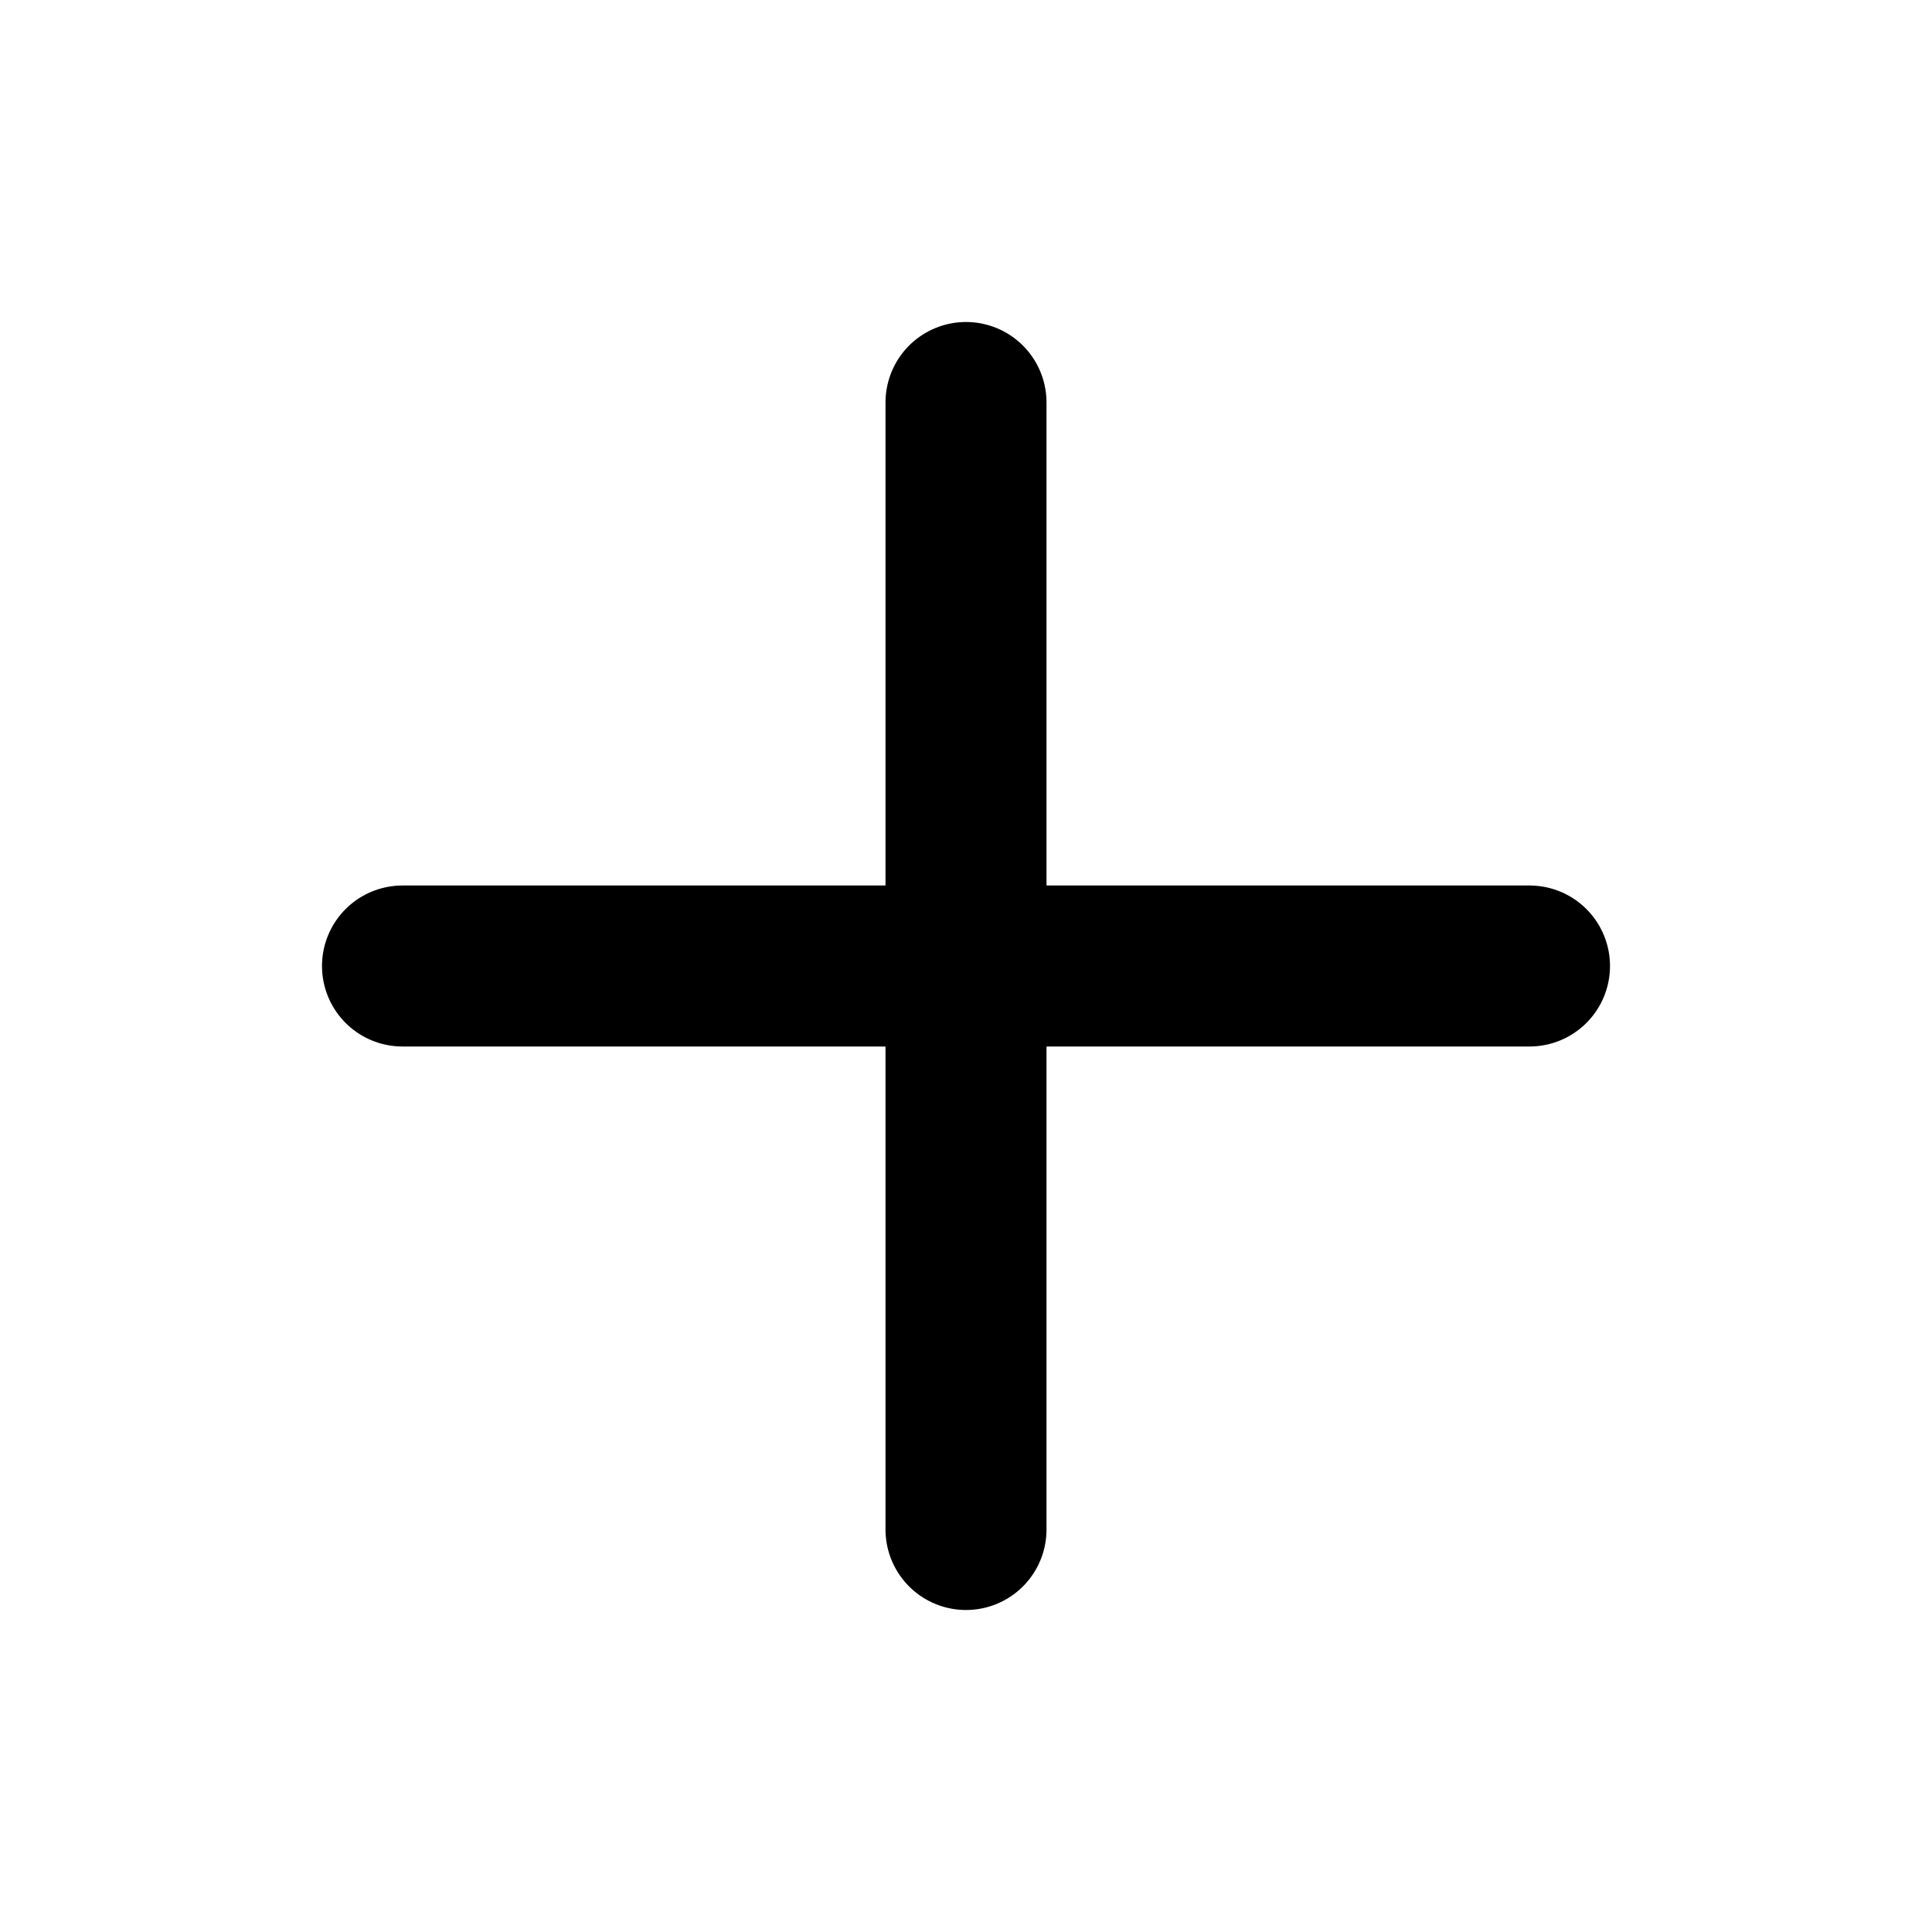
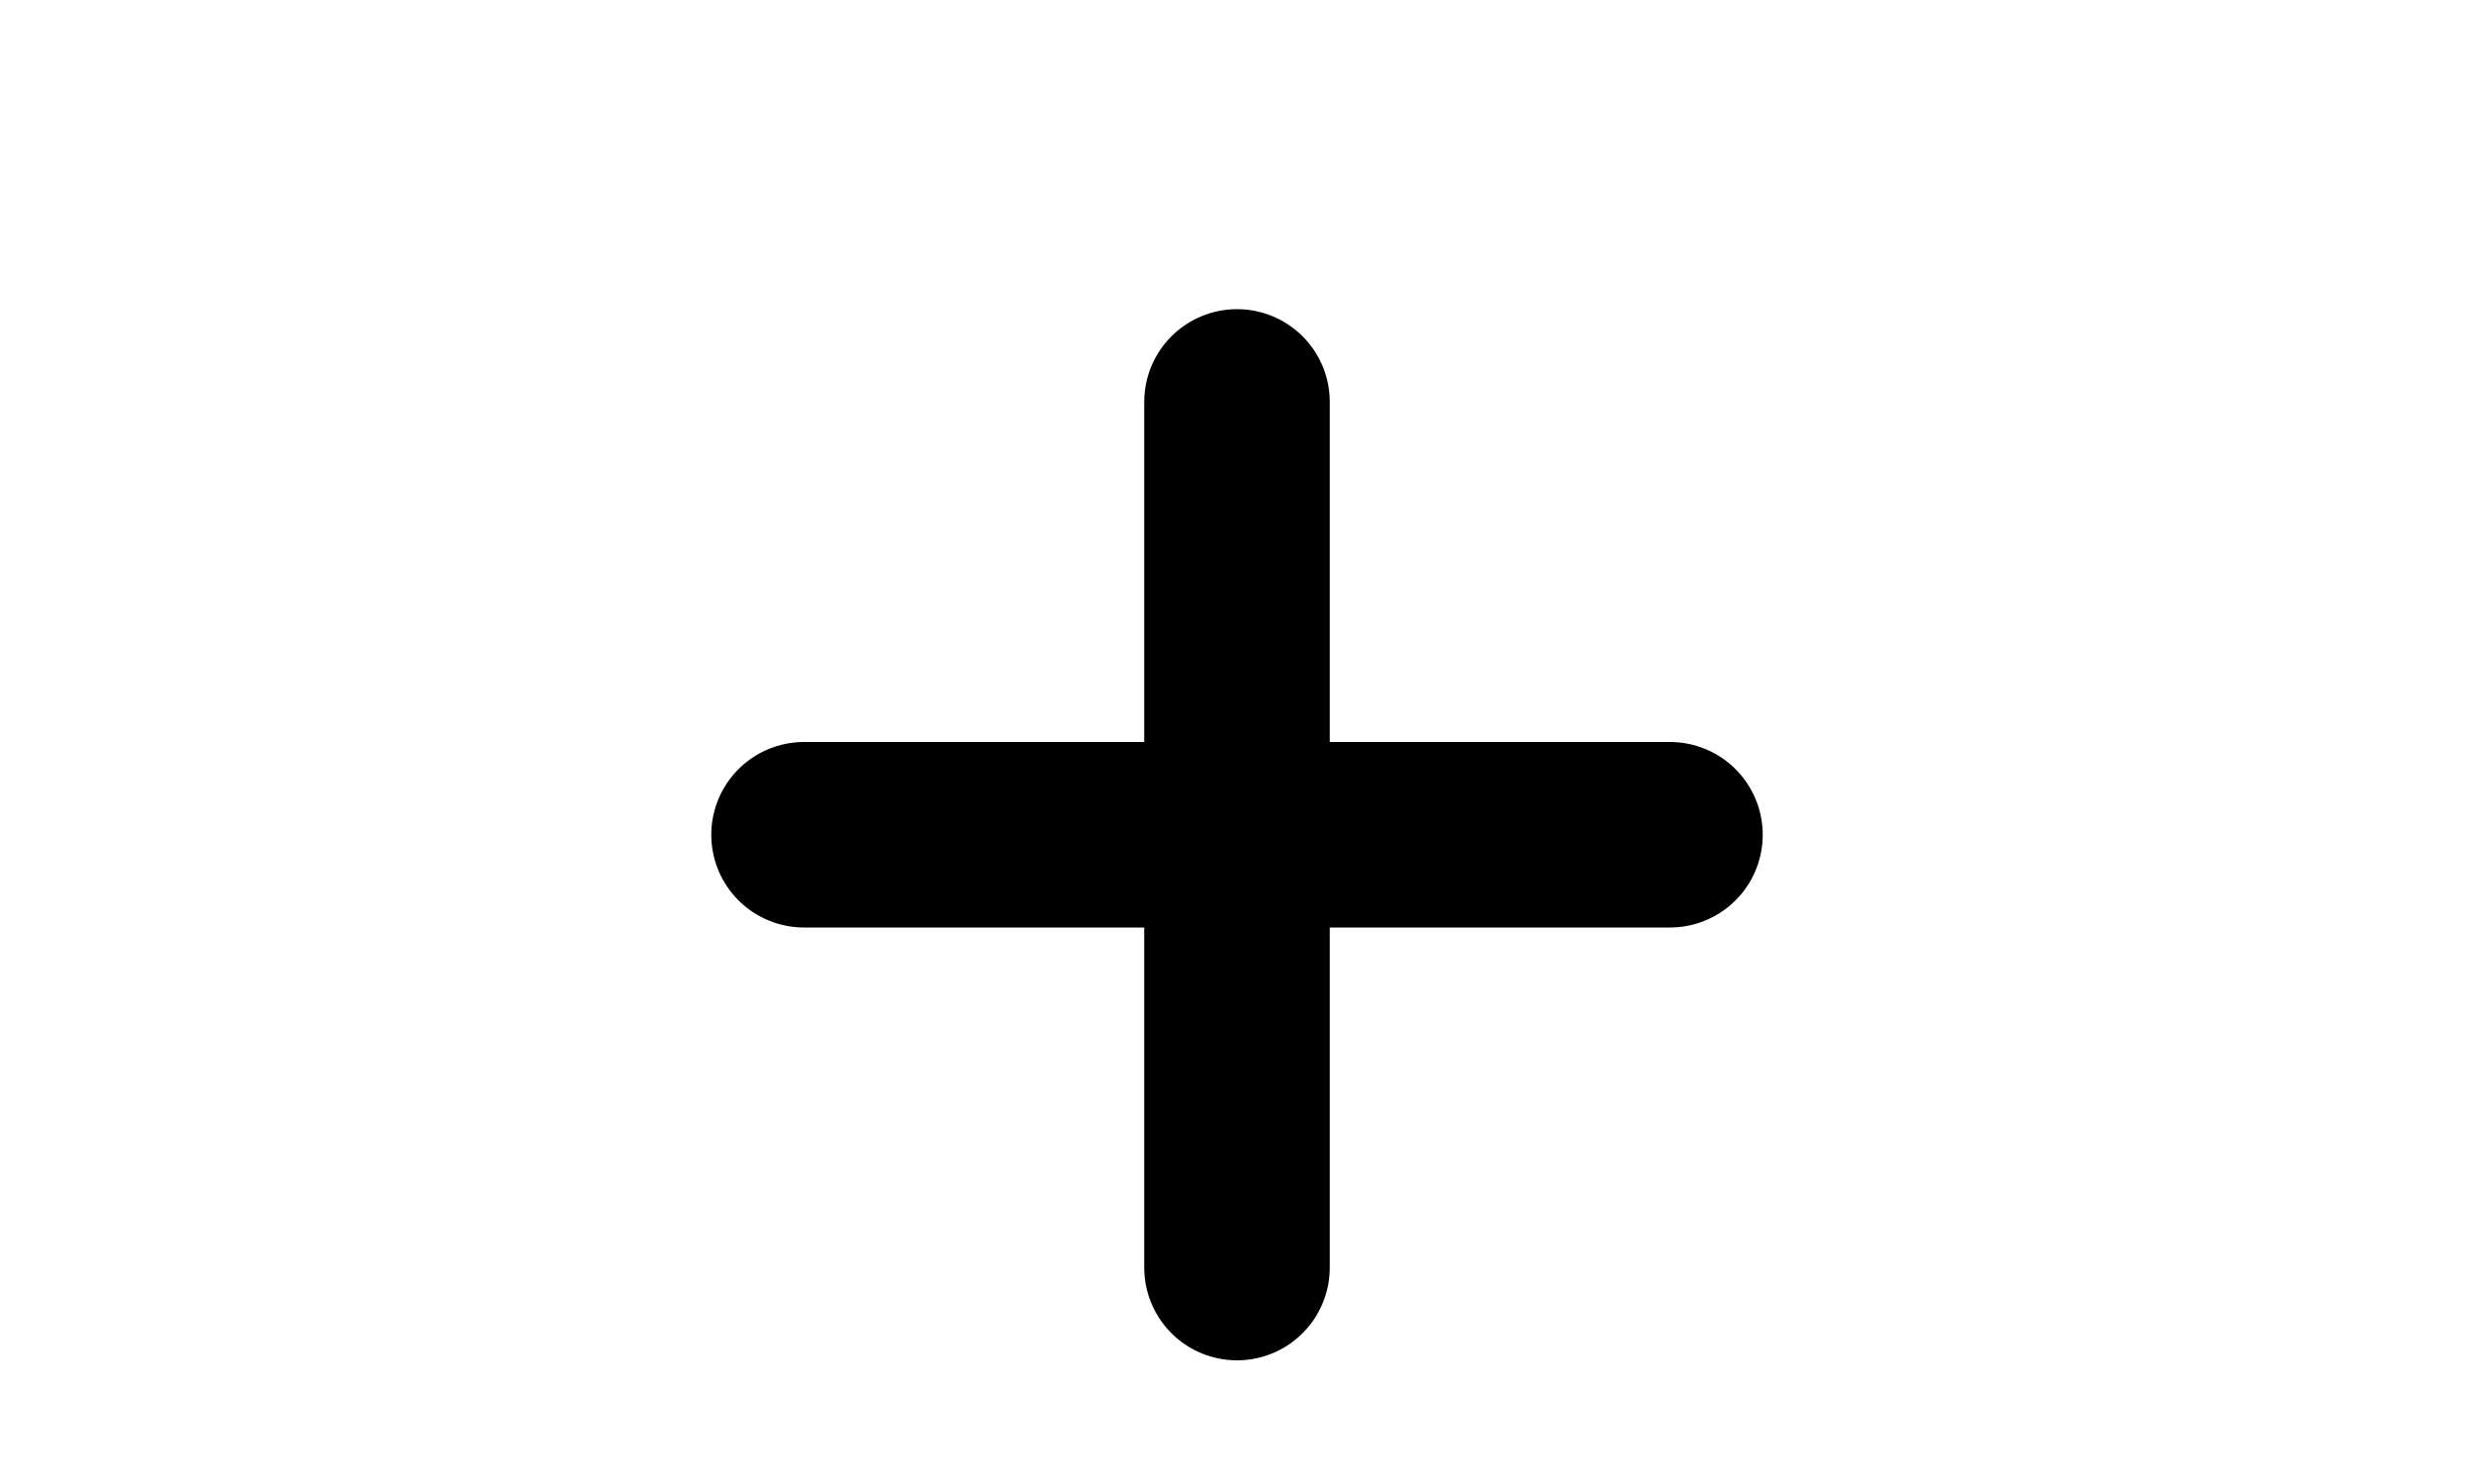
- <svg xmlns="http://www.w3.org/2000/svg" viewBox="0 0 24 24" fill="none" stroke="currentColor" stroke-width="2" stroke-linecap="round" stroke-linejoin="round" class="feather feather-plus">
+ <svg xmlns="http://www.w3.org/2000/svg" viewBox="-8 -1.5 40 24" fill="none" stroke="currentColor" stroke-width="3" stroke-linecap="round" stroke-linejoin="round" class="feather feather-plus">
  <line x1="12" y1="5" x2="12" y2="19" />
  <line x1="5" y1="12" x2="19" y2="12" />
</svg>
